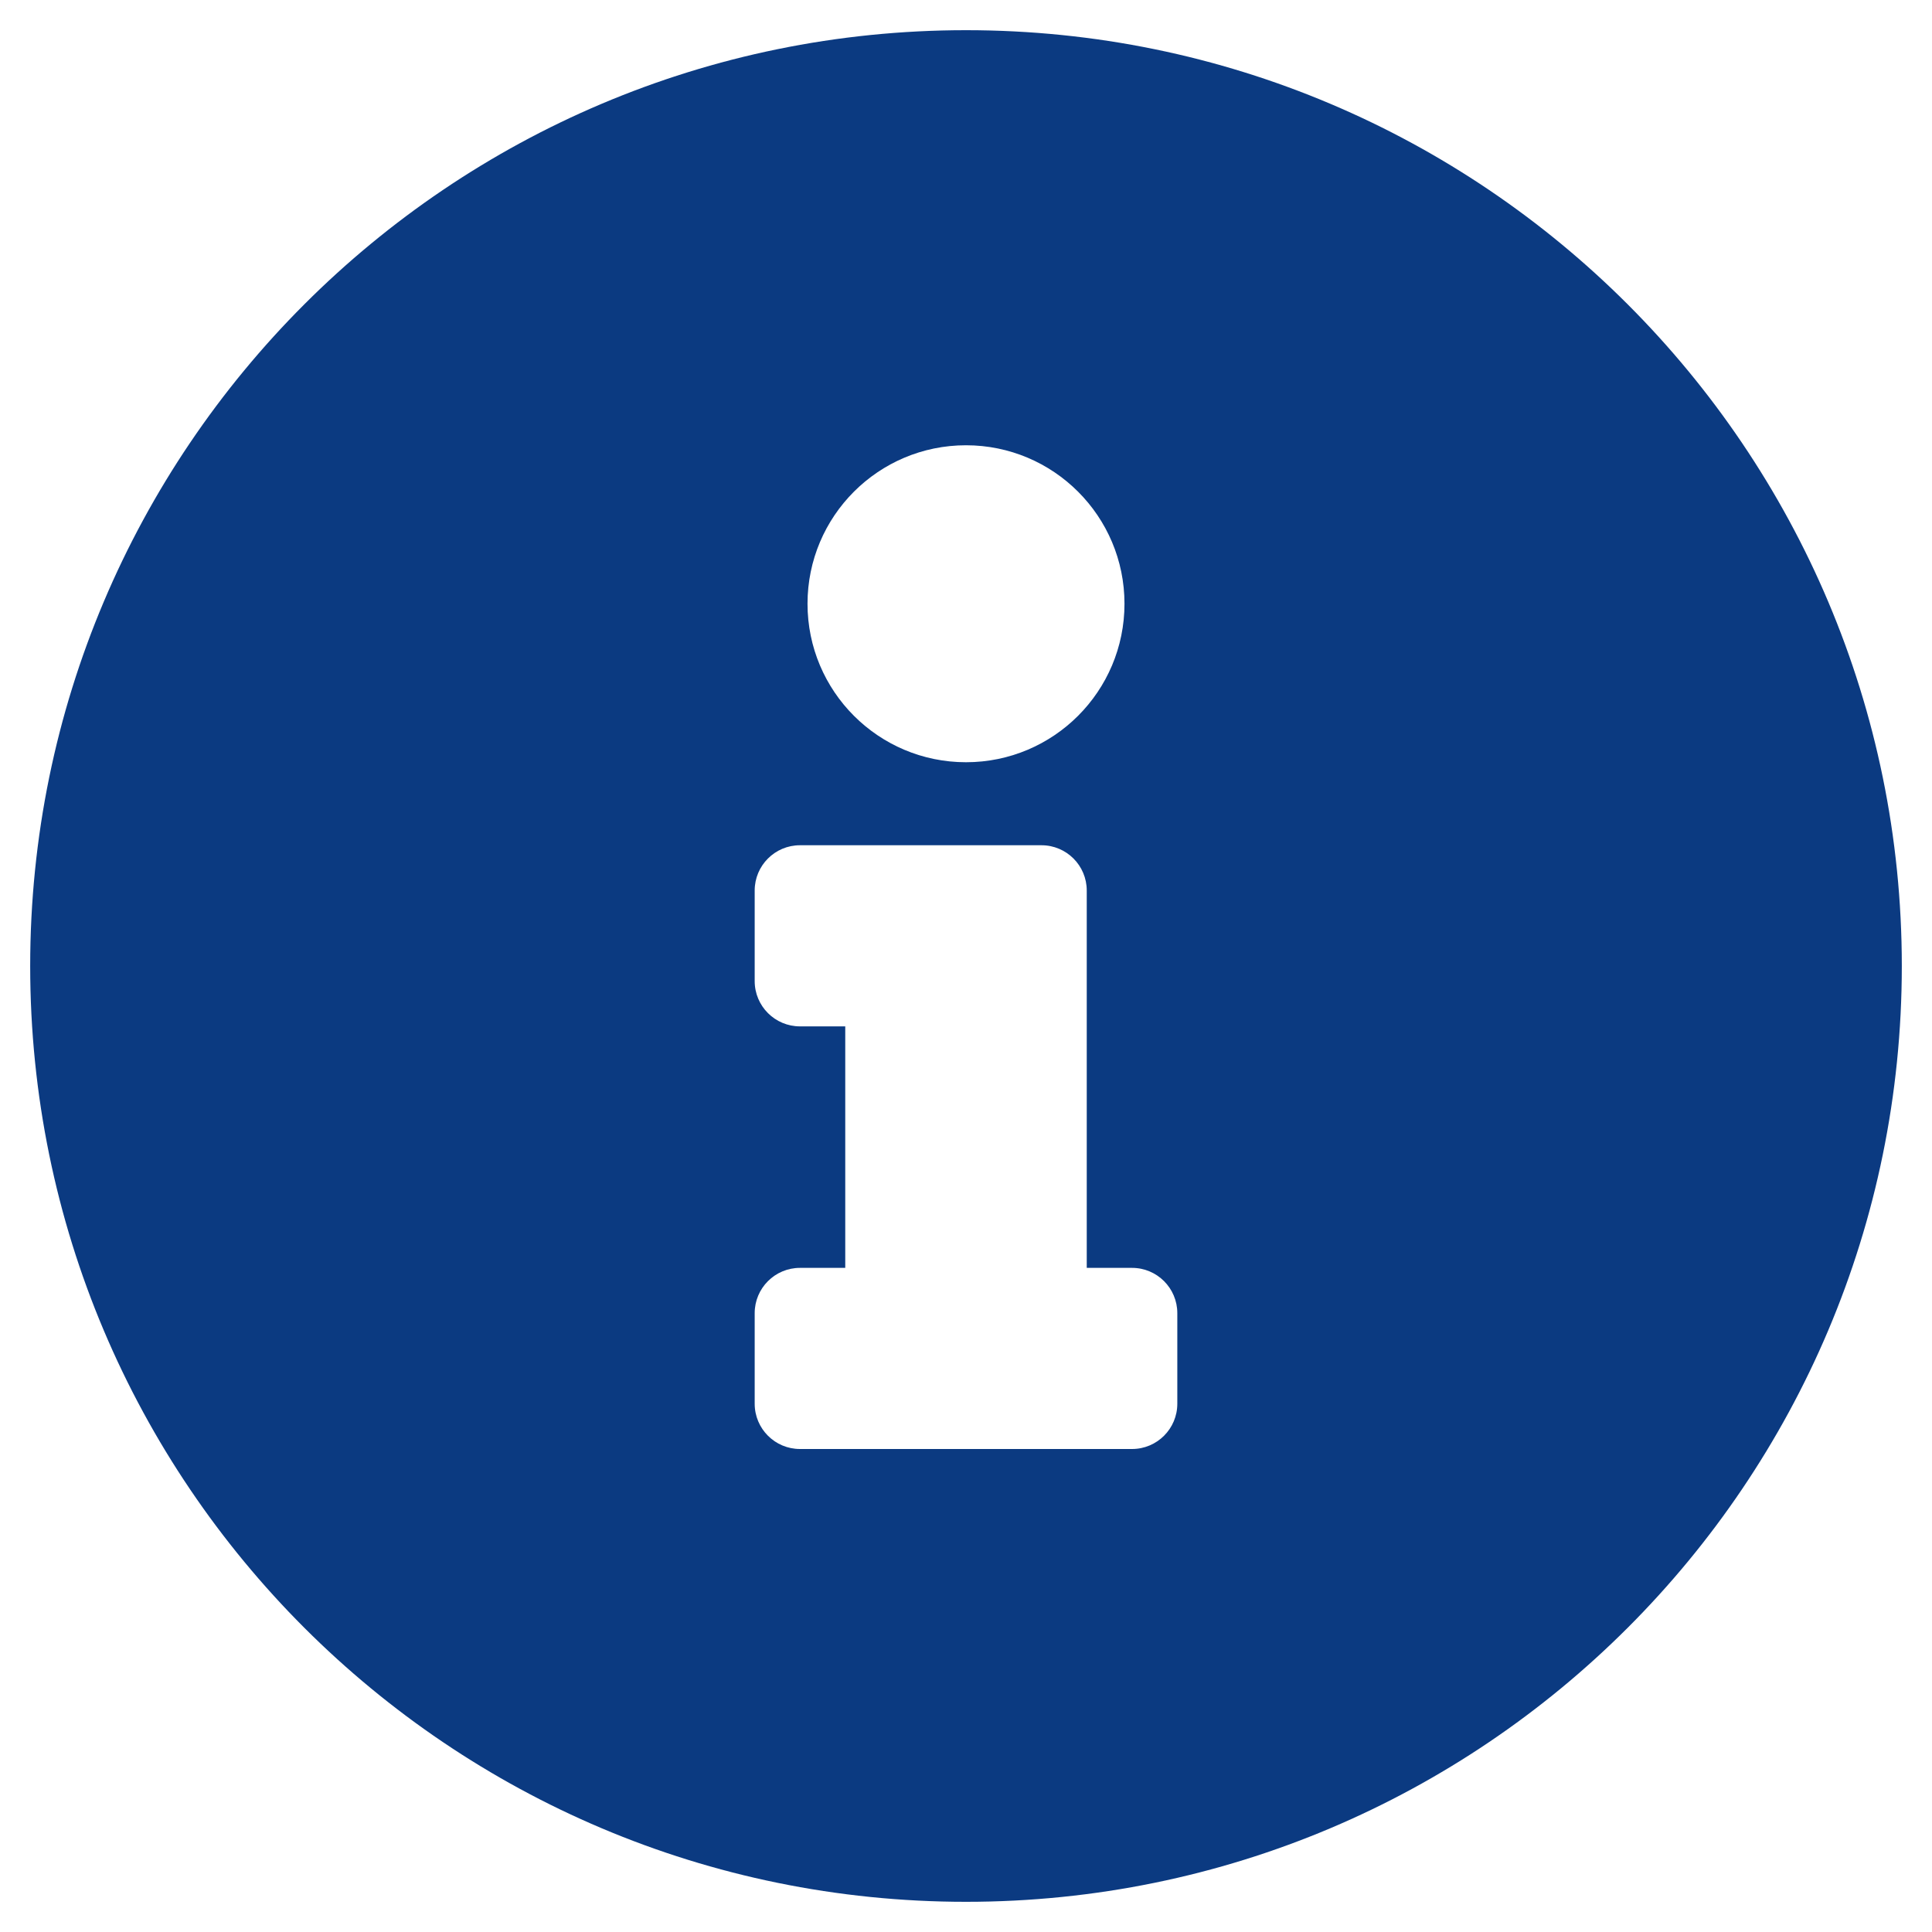
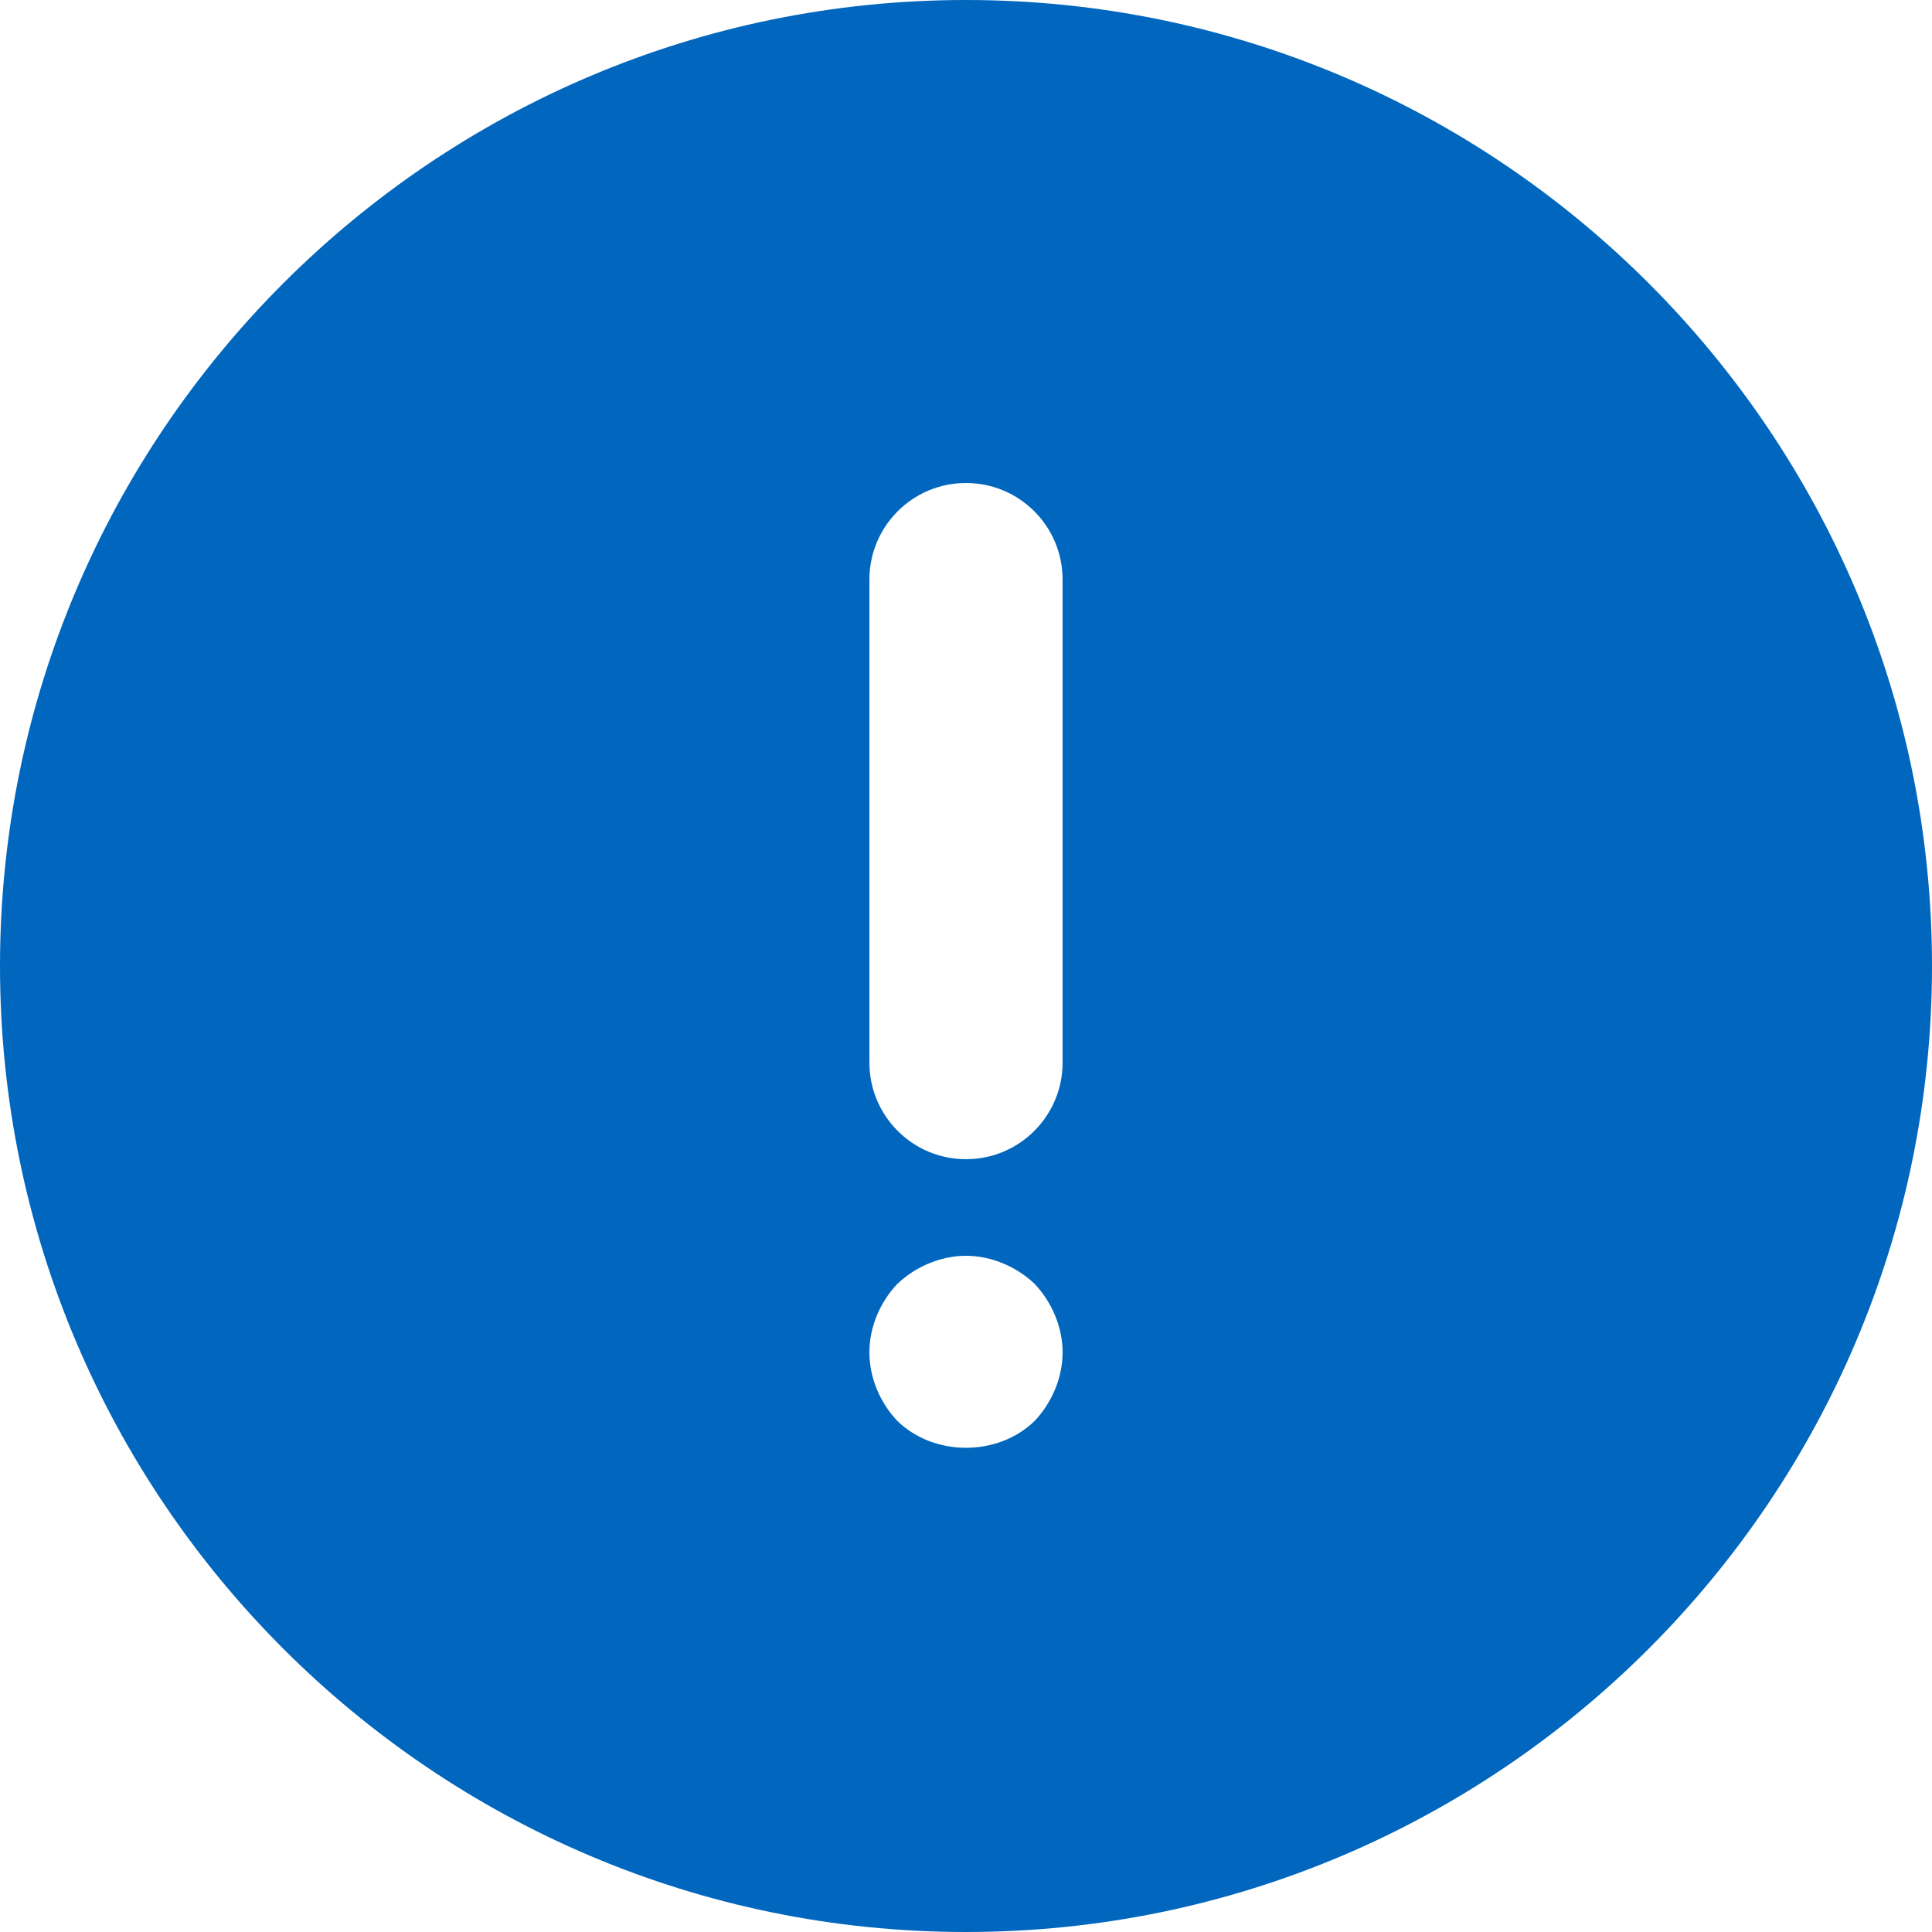
- <svg xmlns="http://www.w3.org/2000/svg" viewBox="0 0 512 512">
-   <path d="M256 8C119.043 8 8 119.083 8 256c0 136.997 111.043 248 248 248s248-111.003 248-248C504 119.083 392.957 8 256 8zm0 110c23.196 0 42 18.804 42 42s-18.804 42-42 42-42-18.804-42-42 18.804-42 42-42zm56 254c0 6.627-5.373 12-12 12h-88c-6.627 0-12-5.373-12-12v-24c0-6.627 5.373-12 12-12h12v-64h-12c-6.627 0-12-5.373-12-12v-24c0-6.627 5.373-12 12-12h64c6.627 0 12 5.373 12 12v100h12c6.627 0 12 5.373 12 12v24z" fill="#0b3a81" />
+ <svg xmlns="http://www.w3.org/2000/svg" width="12" height="12" viewBox="0 0 12 12" fill="none">
+   <path d="M6 0C2.692 0 0 2.692 0 6C0 9.308 2.692 12 6 12C9.308 12 12 9.308 12 6C12 2.692 9.308 0 6 0ZM6.426 8.826C6.198 9.048 5.802 9.048 5.574 8.826C5.465 8.712 5.4 8.556 5.4 8.4C5.4 8.244 5.465 8.088 5.574 7.974C5.688 7.866 5.844 7.8 6 7.8C6.156 7.8 6.312 7.866 6.426 7.974C6.534 8.088 6.6 8.244 6.6 8.4C6.6 8.556 6.534 8.712 6.426 8.826ZM6.6 6.6C6.6 6.931 6.332 7.2 6 7.2C5.668 7.2 5.4 6.931 5.4 6.6V3.6C5.4 3.269 5.668 3 6 3C6.332 3 6.6 3.269 6.6 3.6V6.6Z" fill="#0066BE" />
</svg>
